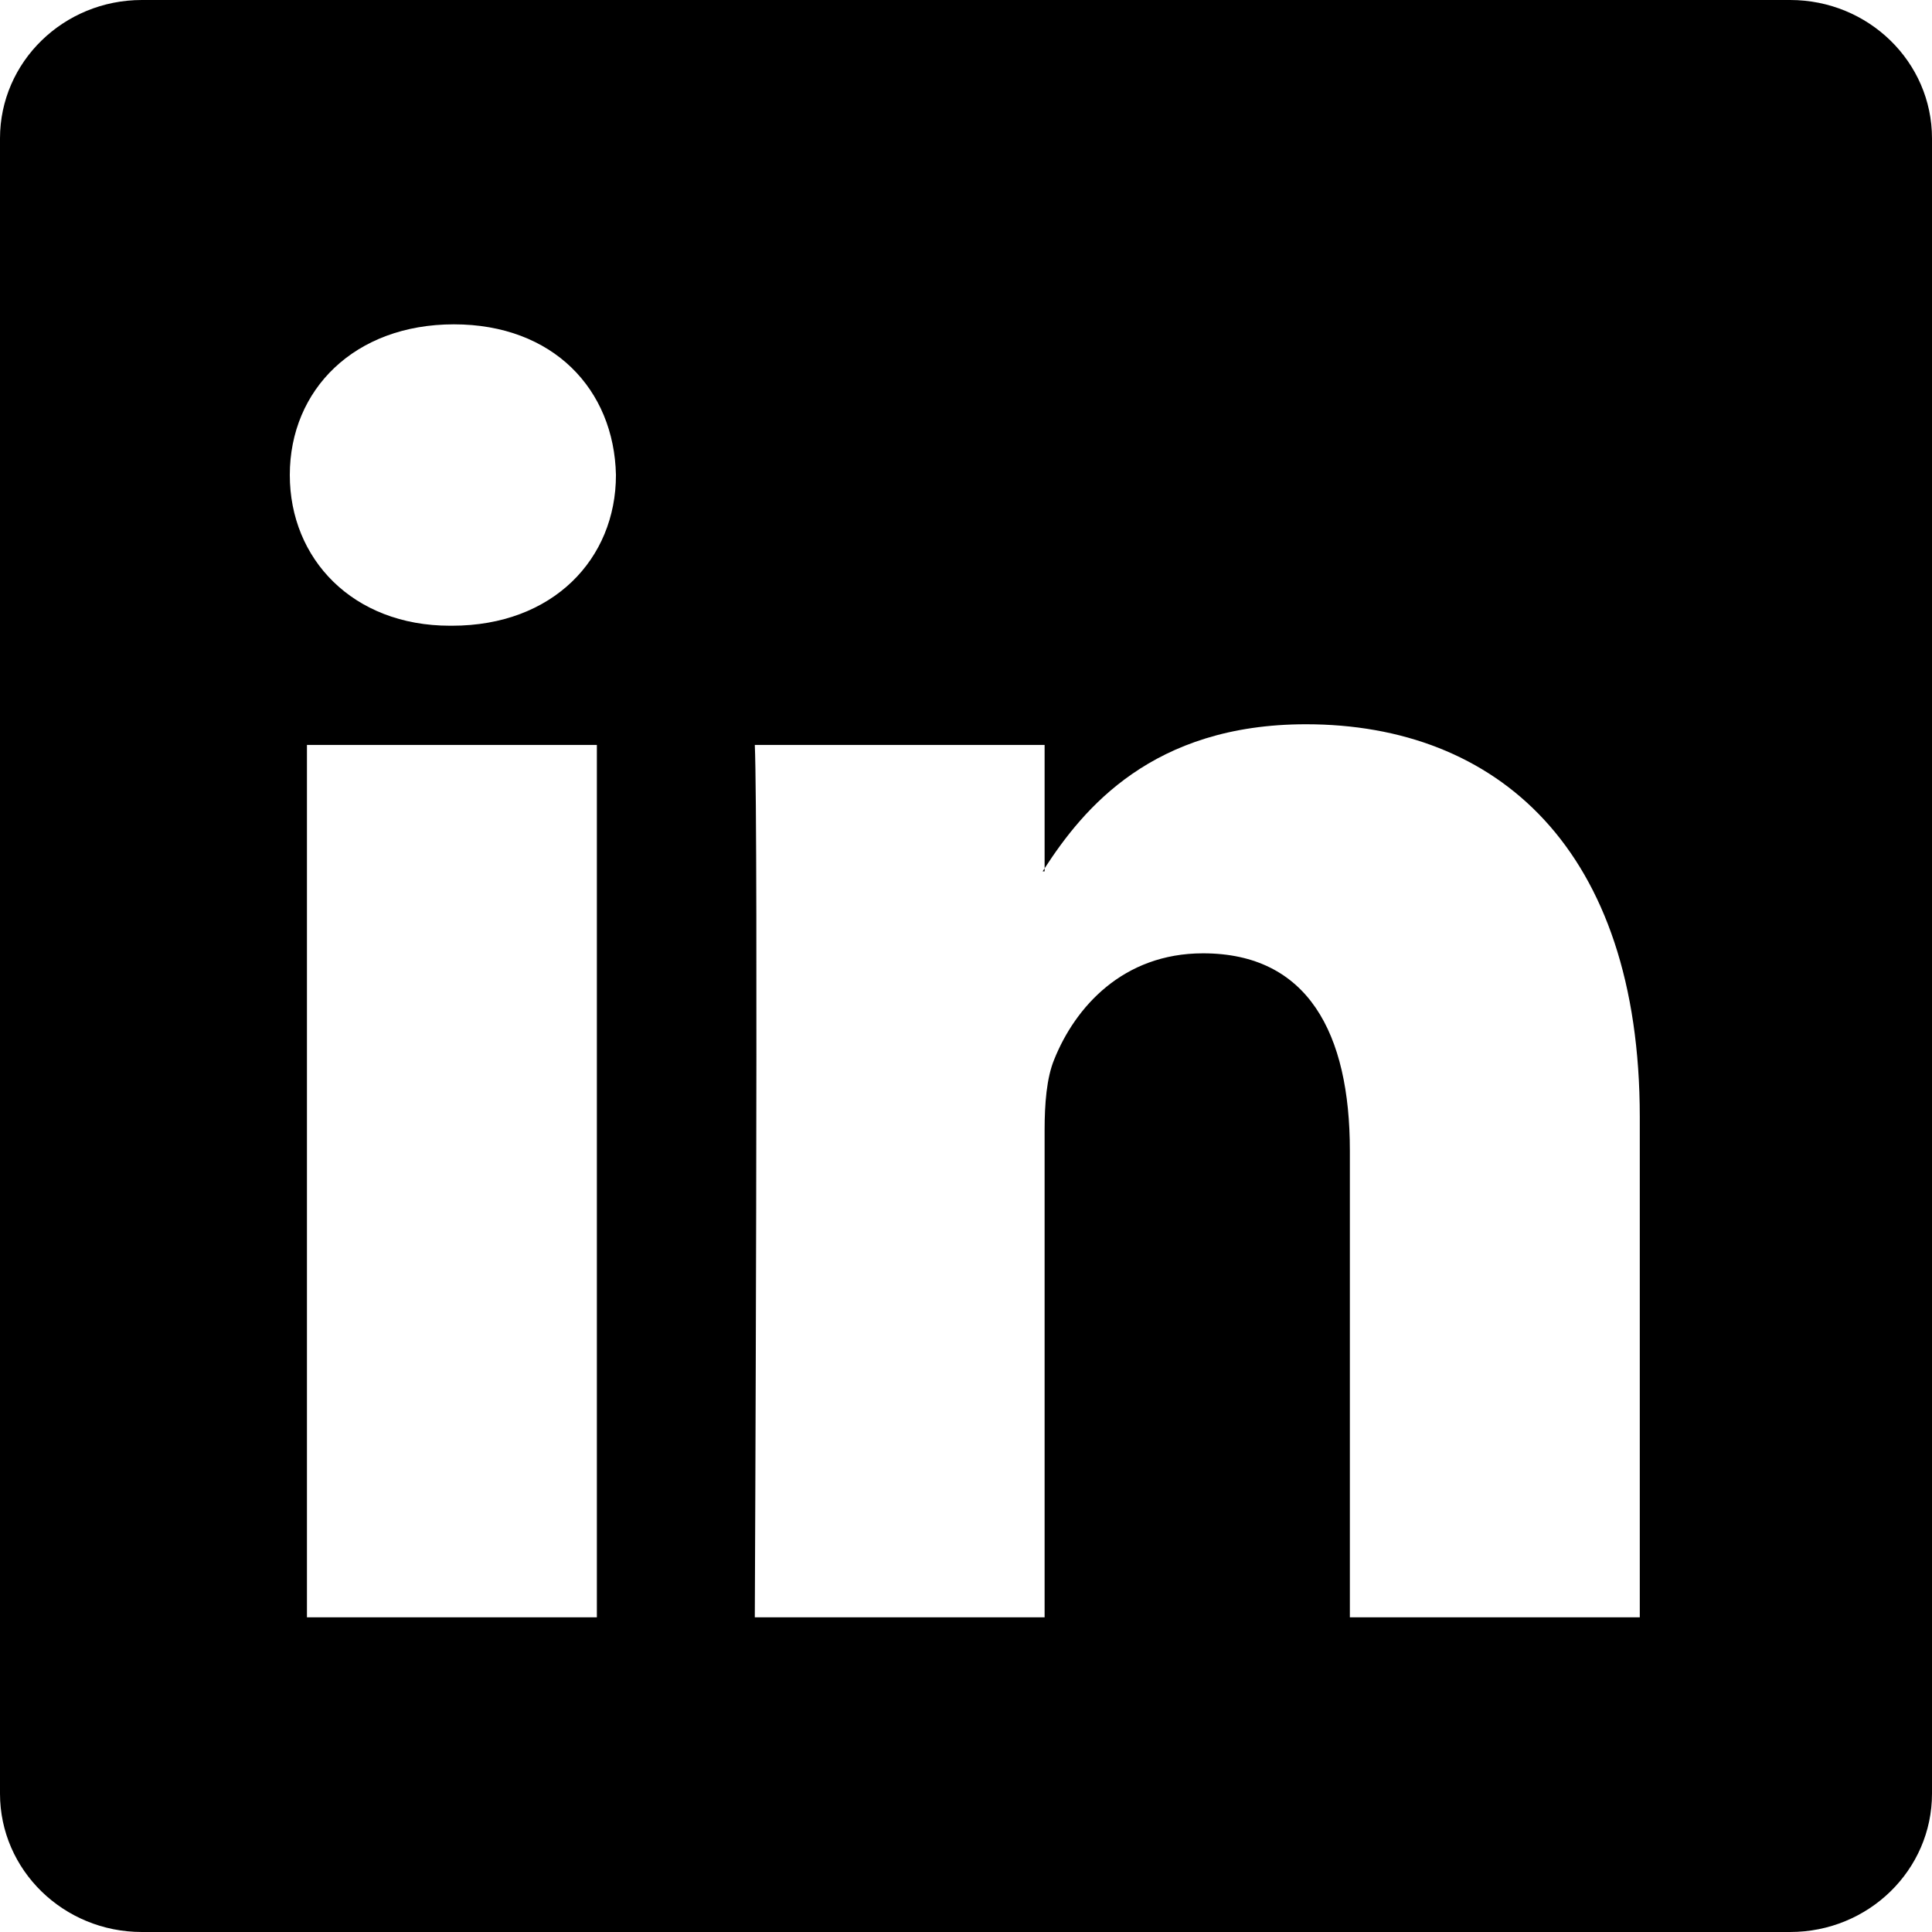
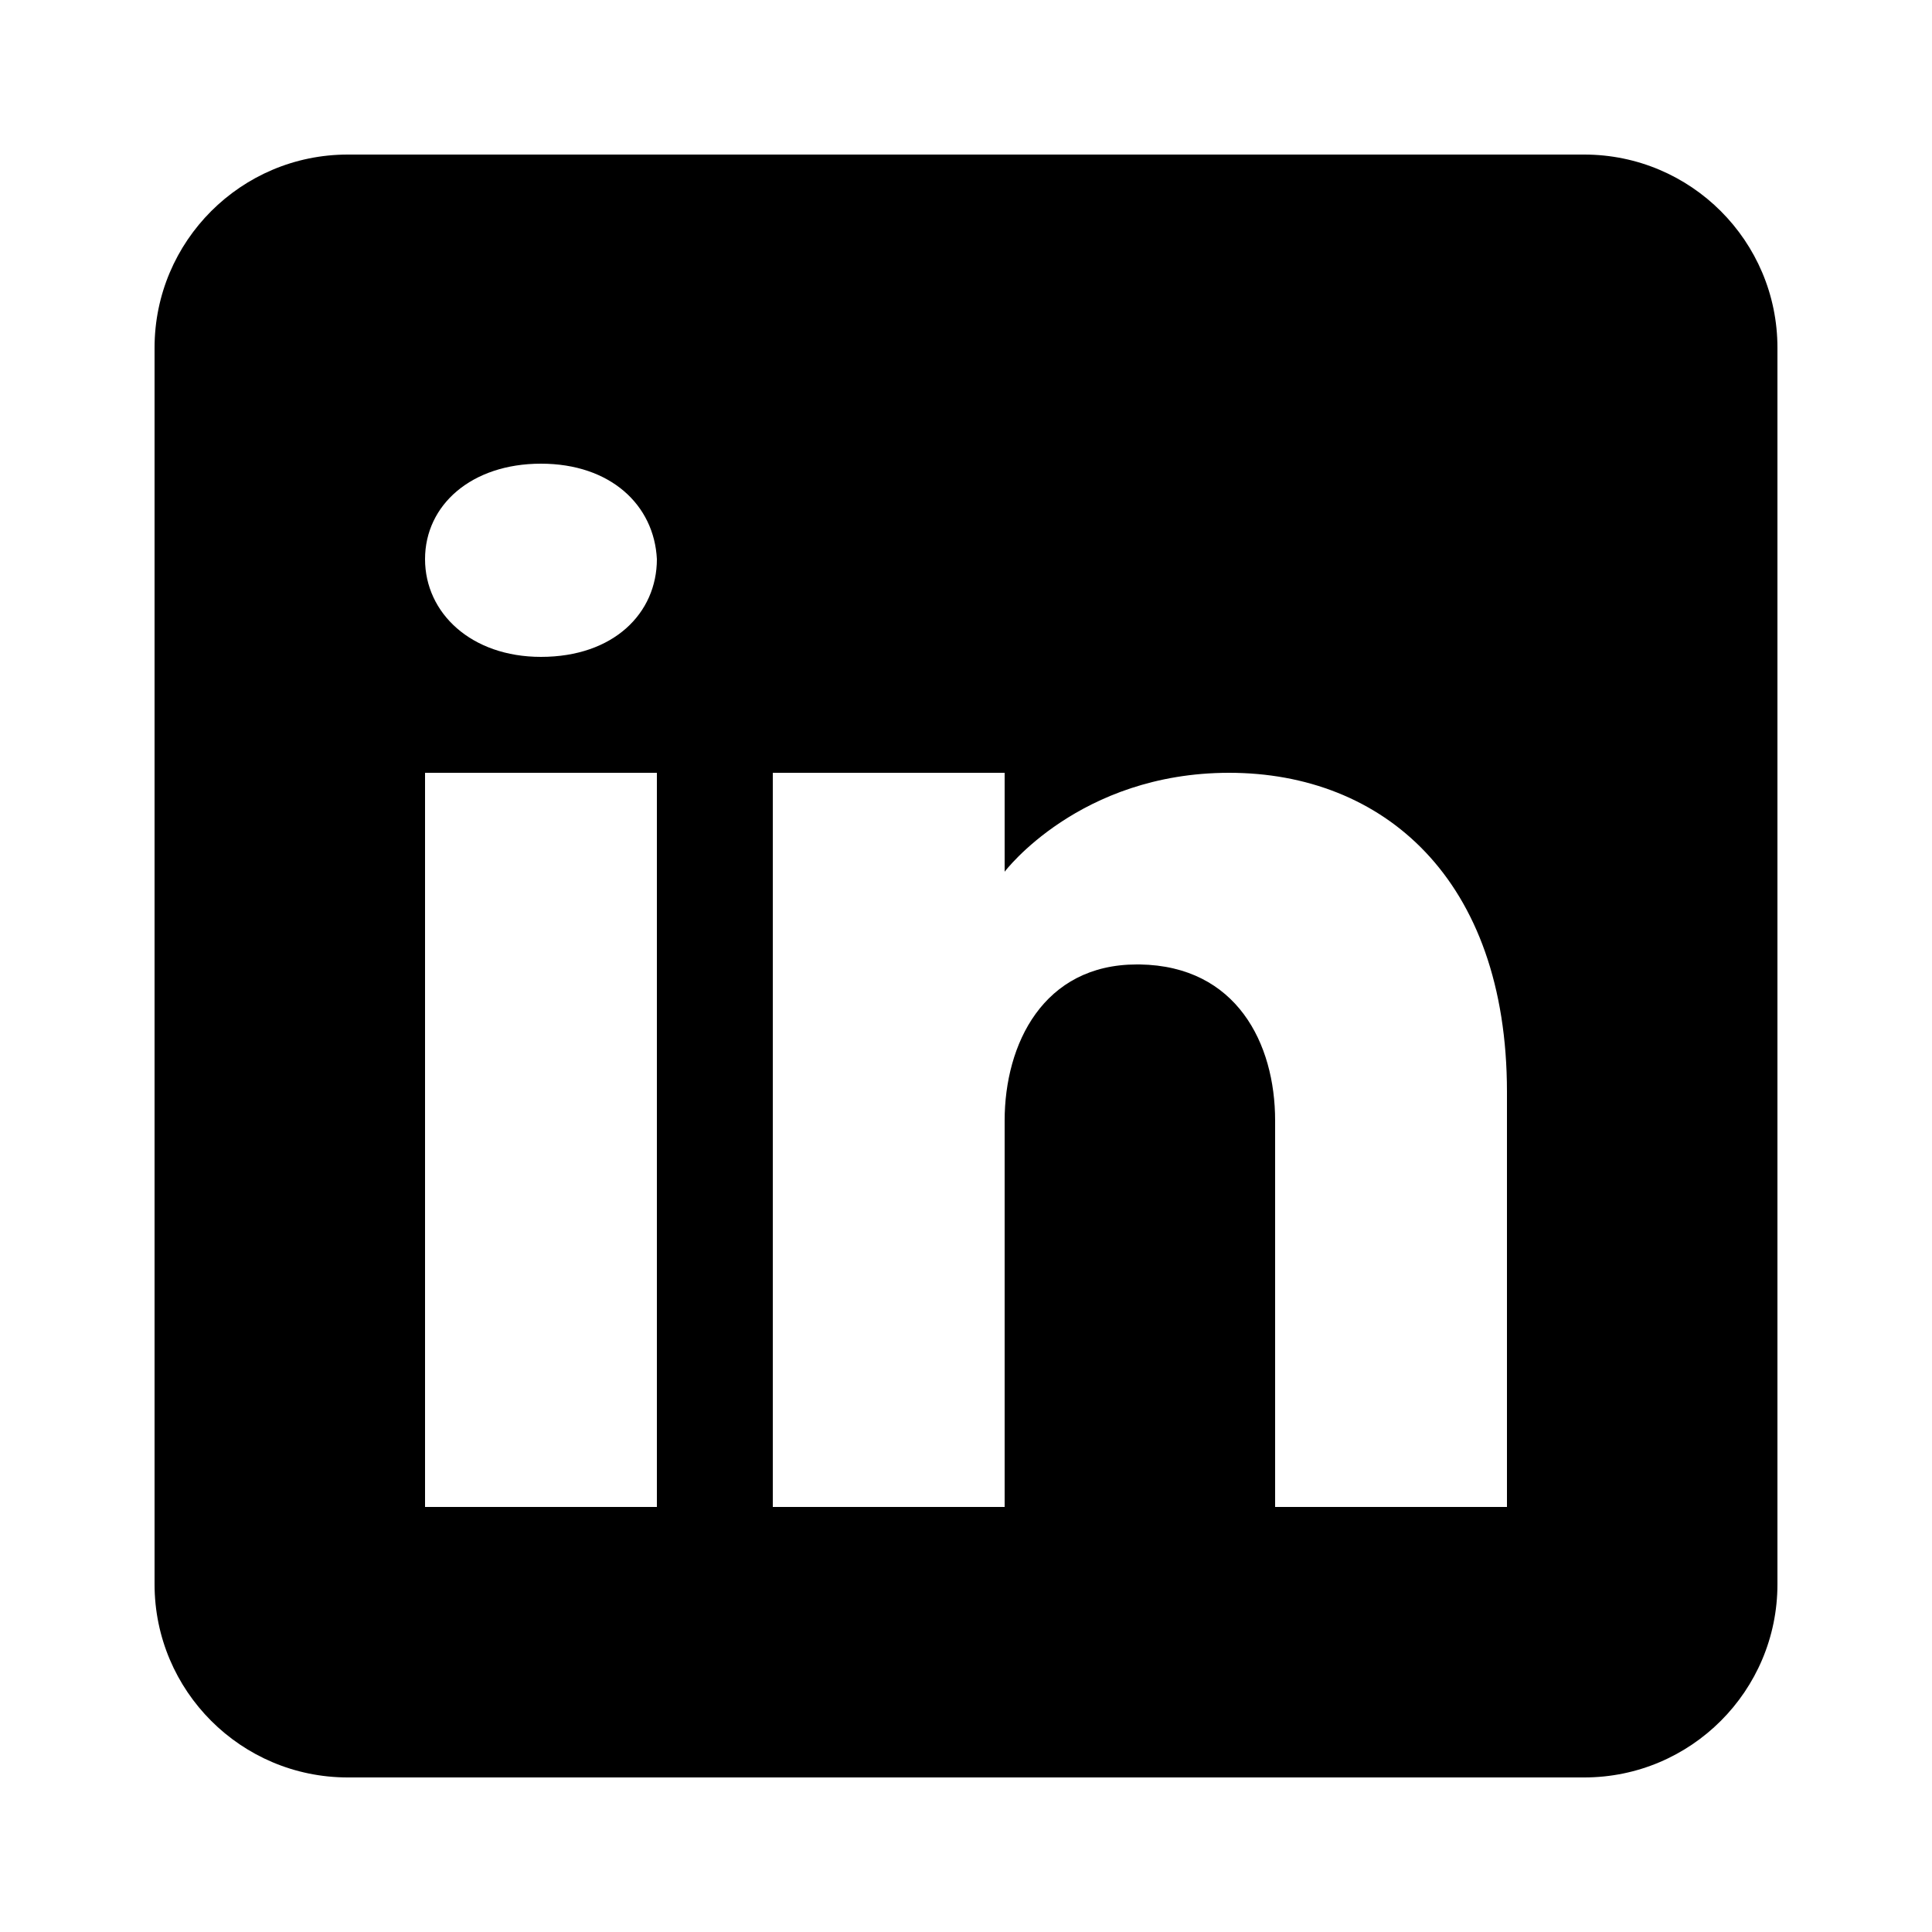
- <svg xmlns="http://www.w3.org/2000/svg" width="16" height="16" fill="currentColor" class="bi bi-linkedin" viewBox="0 0 16 16">
-   <path d="M0 1.146C0 .513.526 0 1.175 0h13.65C15.474 0 16 .513 16 1.146v13.708c0 .633-.526 1.146-1.175 1.146H1.175C.526 16 0 15.487 0 14.854zm4.943 12.248V6.169H2.542v7.225zm-1.2-8.212c.837 0 1.358-.554 1.358-1.248-.015-.709-.52-1.248-1.342-1.248S2.4 3.226 2.4 3.934c0 .694.521 1.248 1.327 1.248zm4.908 8.212V9.359c0-.216.016-.432.08-.586.173-.431.568-.878 1.232-.878.869 0 1.216.662 1.216 1.634v3.865h2.401V9.25c0-2.22-1.184-3.252-2.764-3.252-1.274 0-1.845.7-2.165 1.193v.025h-.016l.016-.025V6.169h-2.4c.03.678 0 7.225 0 7.225z" />
+ <svg xmlns="http://www.w3.org/2000/svg" viewBox="0 0 50 50" width="50px" height="50px">
+   <path fill="currentColor" d="M41,4H9C6.24,4,4,6.24,4,9v32c0,2.76,2.24,5,5,5h32c2.76,0,5-2.24,5-5V9C46,6.24,43.76,4,41,4z M17,20v19h-6V20H17z M11,14.47c0-1.4,1.2-2.47,3-2.47s2.93,1.07,3,2.47c0,1.4-1.12,2.53-3,2.53C12.2,17,11,15.87,11,14.47z M39,39h-6c0,0,0-9.26,0-10 c0-2-1-4-3.5-4.04h-0.08C27,24.96,26,27.02,26,29c0,0.91,0,10,0,10h-6V20h6v2.56c0,0,1.93-2.56,5.81-2.56 c3.97,0,7.19,2.73,7.19,8.26V39z" />
</svg>
